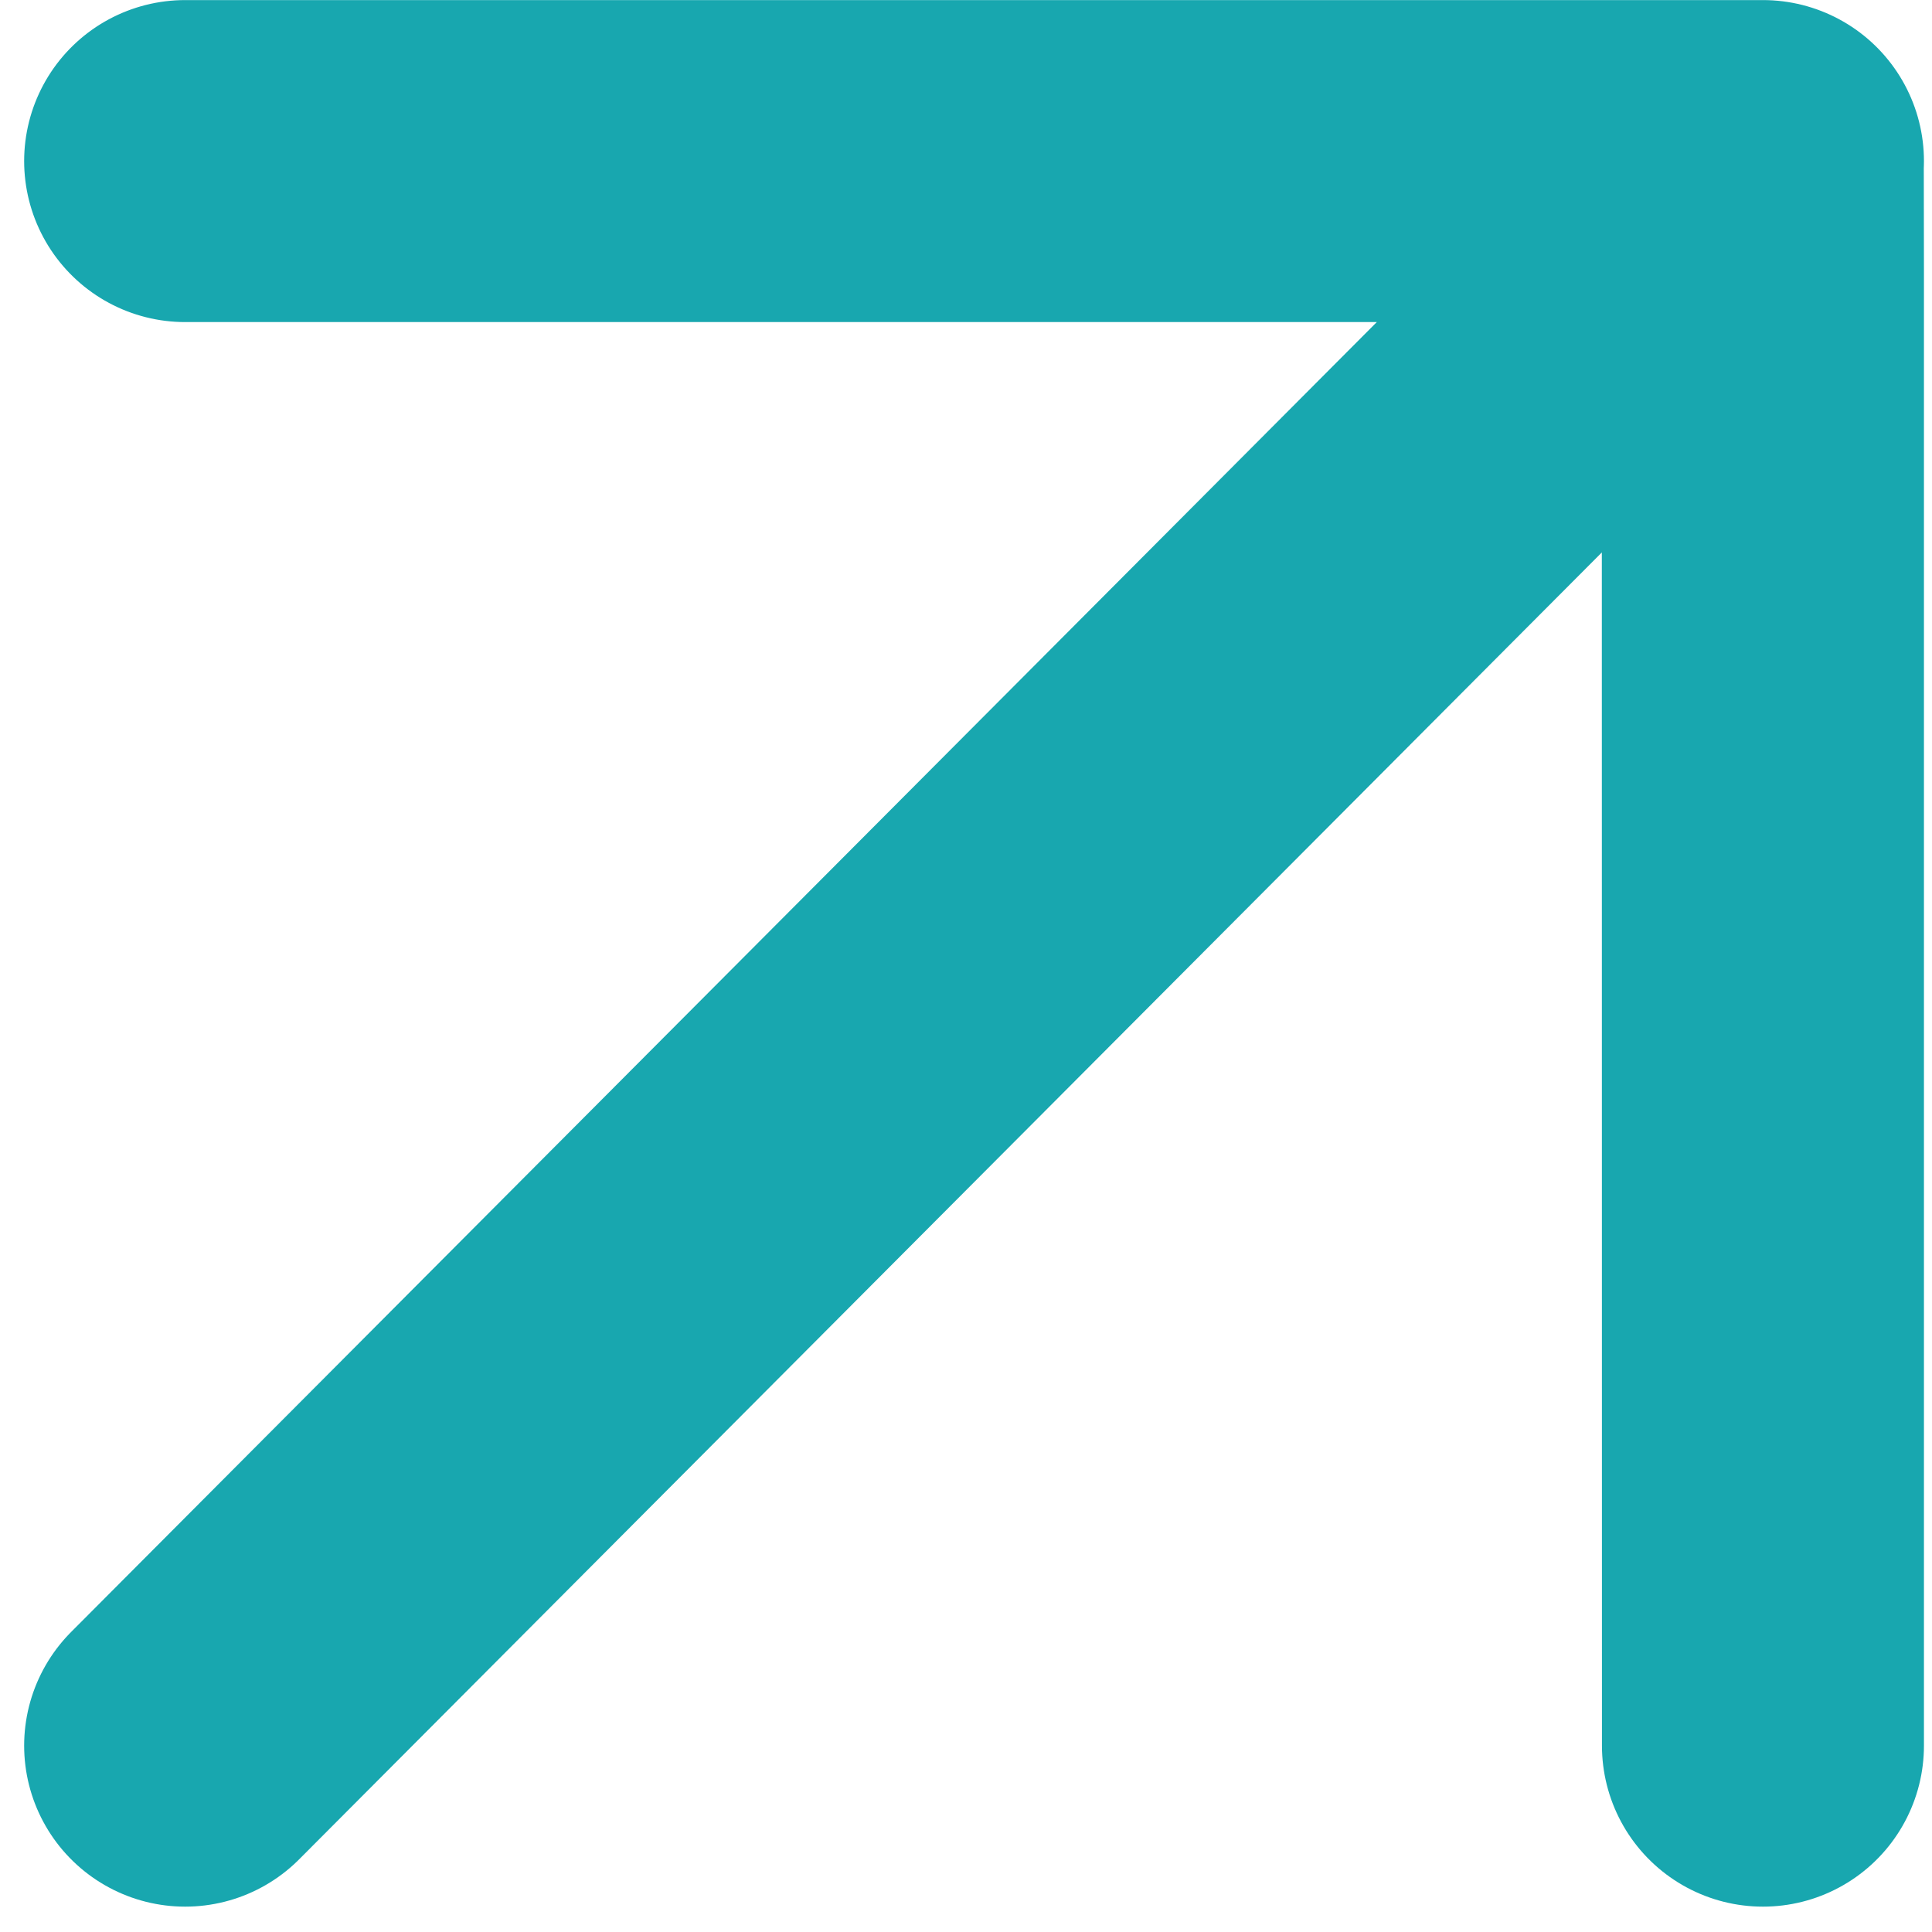
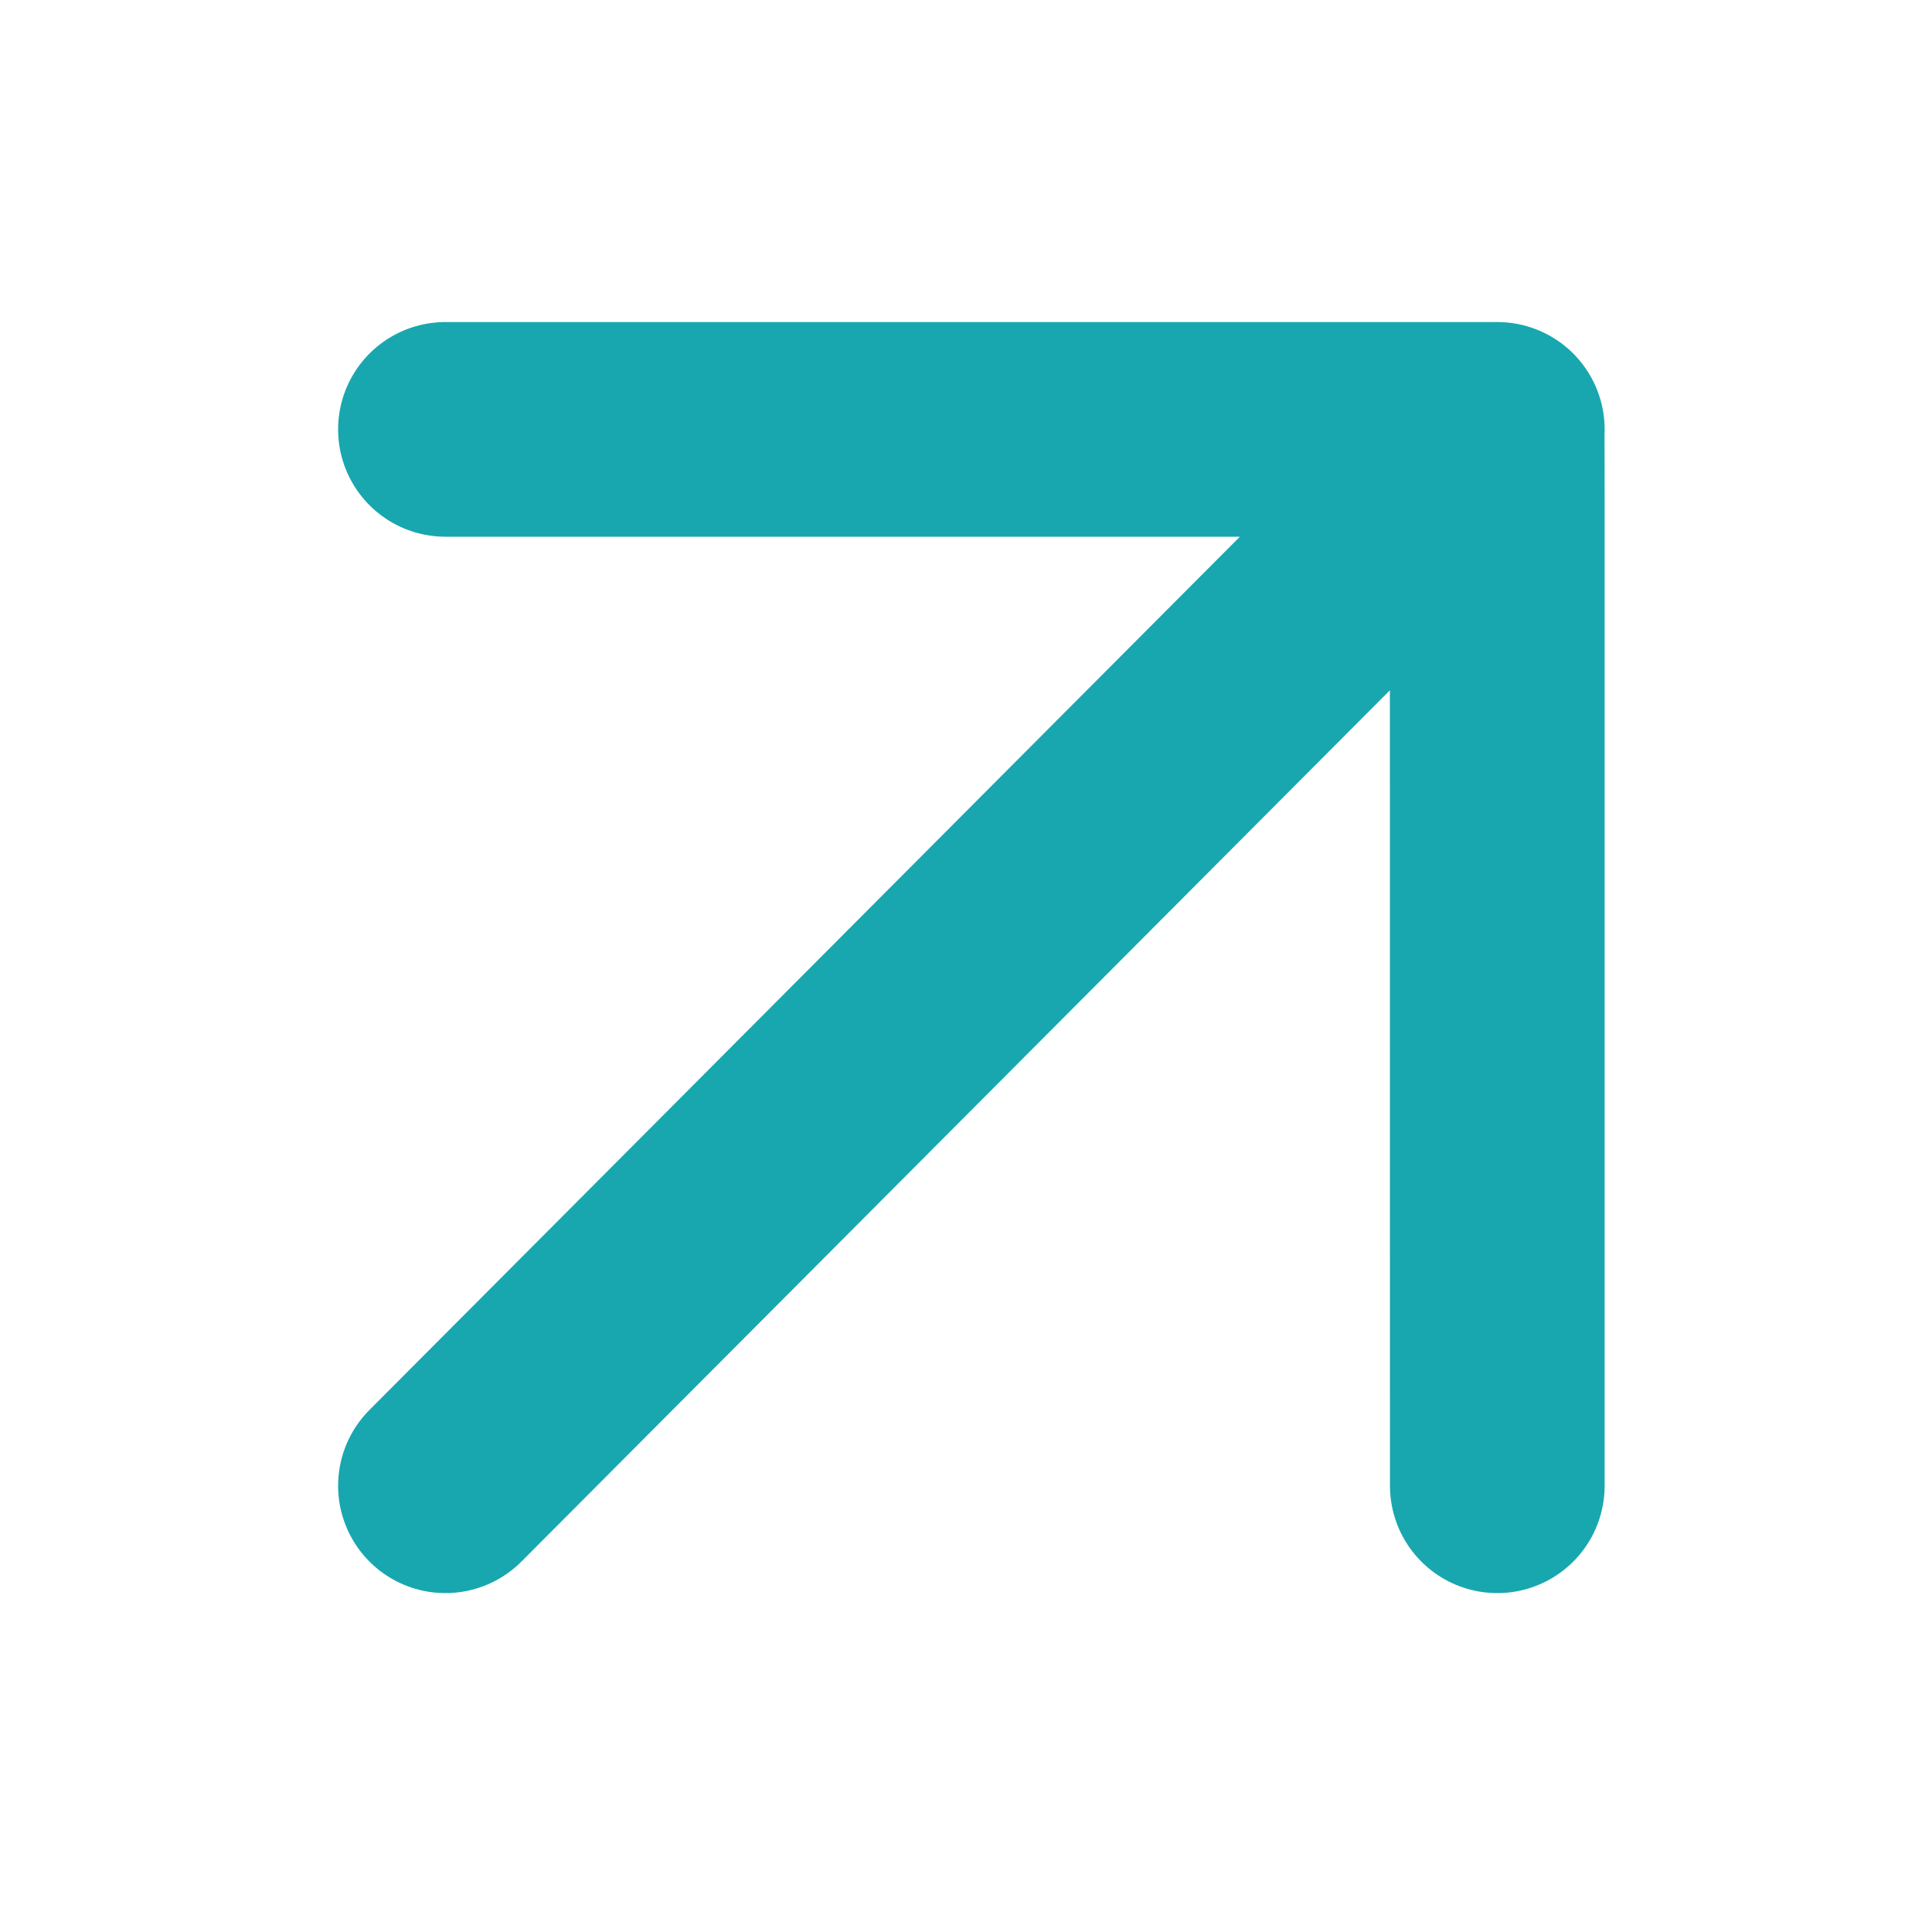
- <svg xmlns="http://www.w3.org/2000/svg" width="12px" height="12px" viewBox="0 0 12 12" version="1.1">
-   <defs />
-   <g id="Symbols" stroke="none" stroke-width="1" fill="none" fill-rule="evenodd" stroke-linecap="round" stroke-linejoin="round">
-     <g id="call_outgoing" stroke="#18A7AF" stroke-width="2">
-       <path d="M1.15,1 L1.15,10.161 L1.151,10.8 L1.15,1 Z M10.95,10.842 L1.789,10.842 L1.15,10.842 L10.95,10.842 Z M1.683,10.297 L10.95,1 L1.683,10.297 Z" id="Imported-Layers" transform="translate(6.05, 5.921236) rotate(-180) translate(-6.05, -5.921236) " />
+ <svg xmlns="http://www.w3.org/2000/svg" width="18" height="18" viewBox="0 0 18 18" version="1.1" id="svg11">
+   <defs id="defs6" />
+   <g id="Symbols" style="fill:none;fill-rule:evenodd;stroke:none;stroke-width:1;stroke-linecap:round;stroke-linejoin:round" transform="translate(3,3)">
+     <g id="call_outgoing" style="stroke:#18a7af;stroke-width:2">
+       <path d="m 1.15,1 v 9.161 L 1.151,10.8 Z m 9.8,9.842 H 1.789 L 1.15,10.842 Z M 1.683,10.297 10.95,1 Z" id="Imported-Layers" transform="rotate(-180,6.05,5.921236)" />
    </g>
  </g>
</svg>
